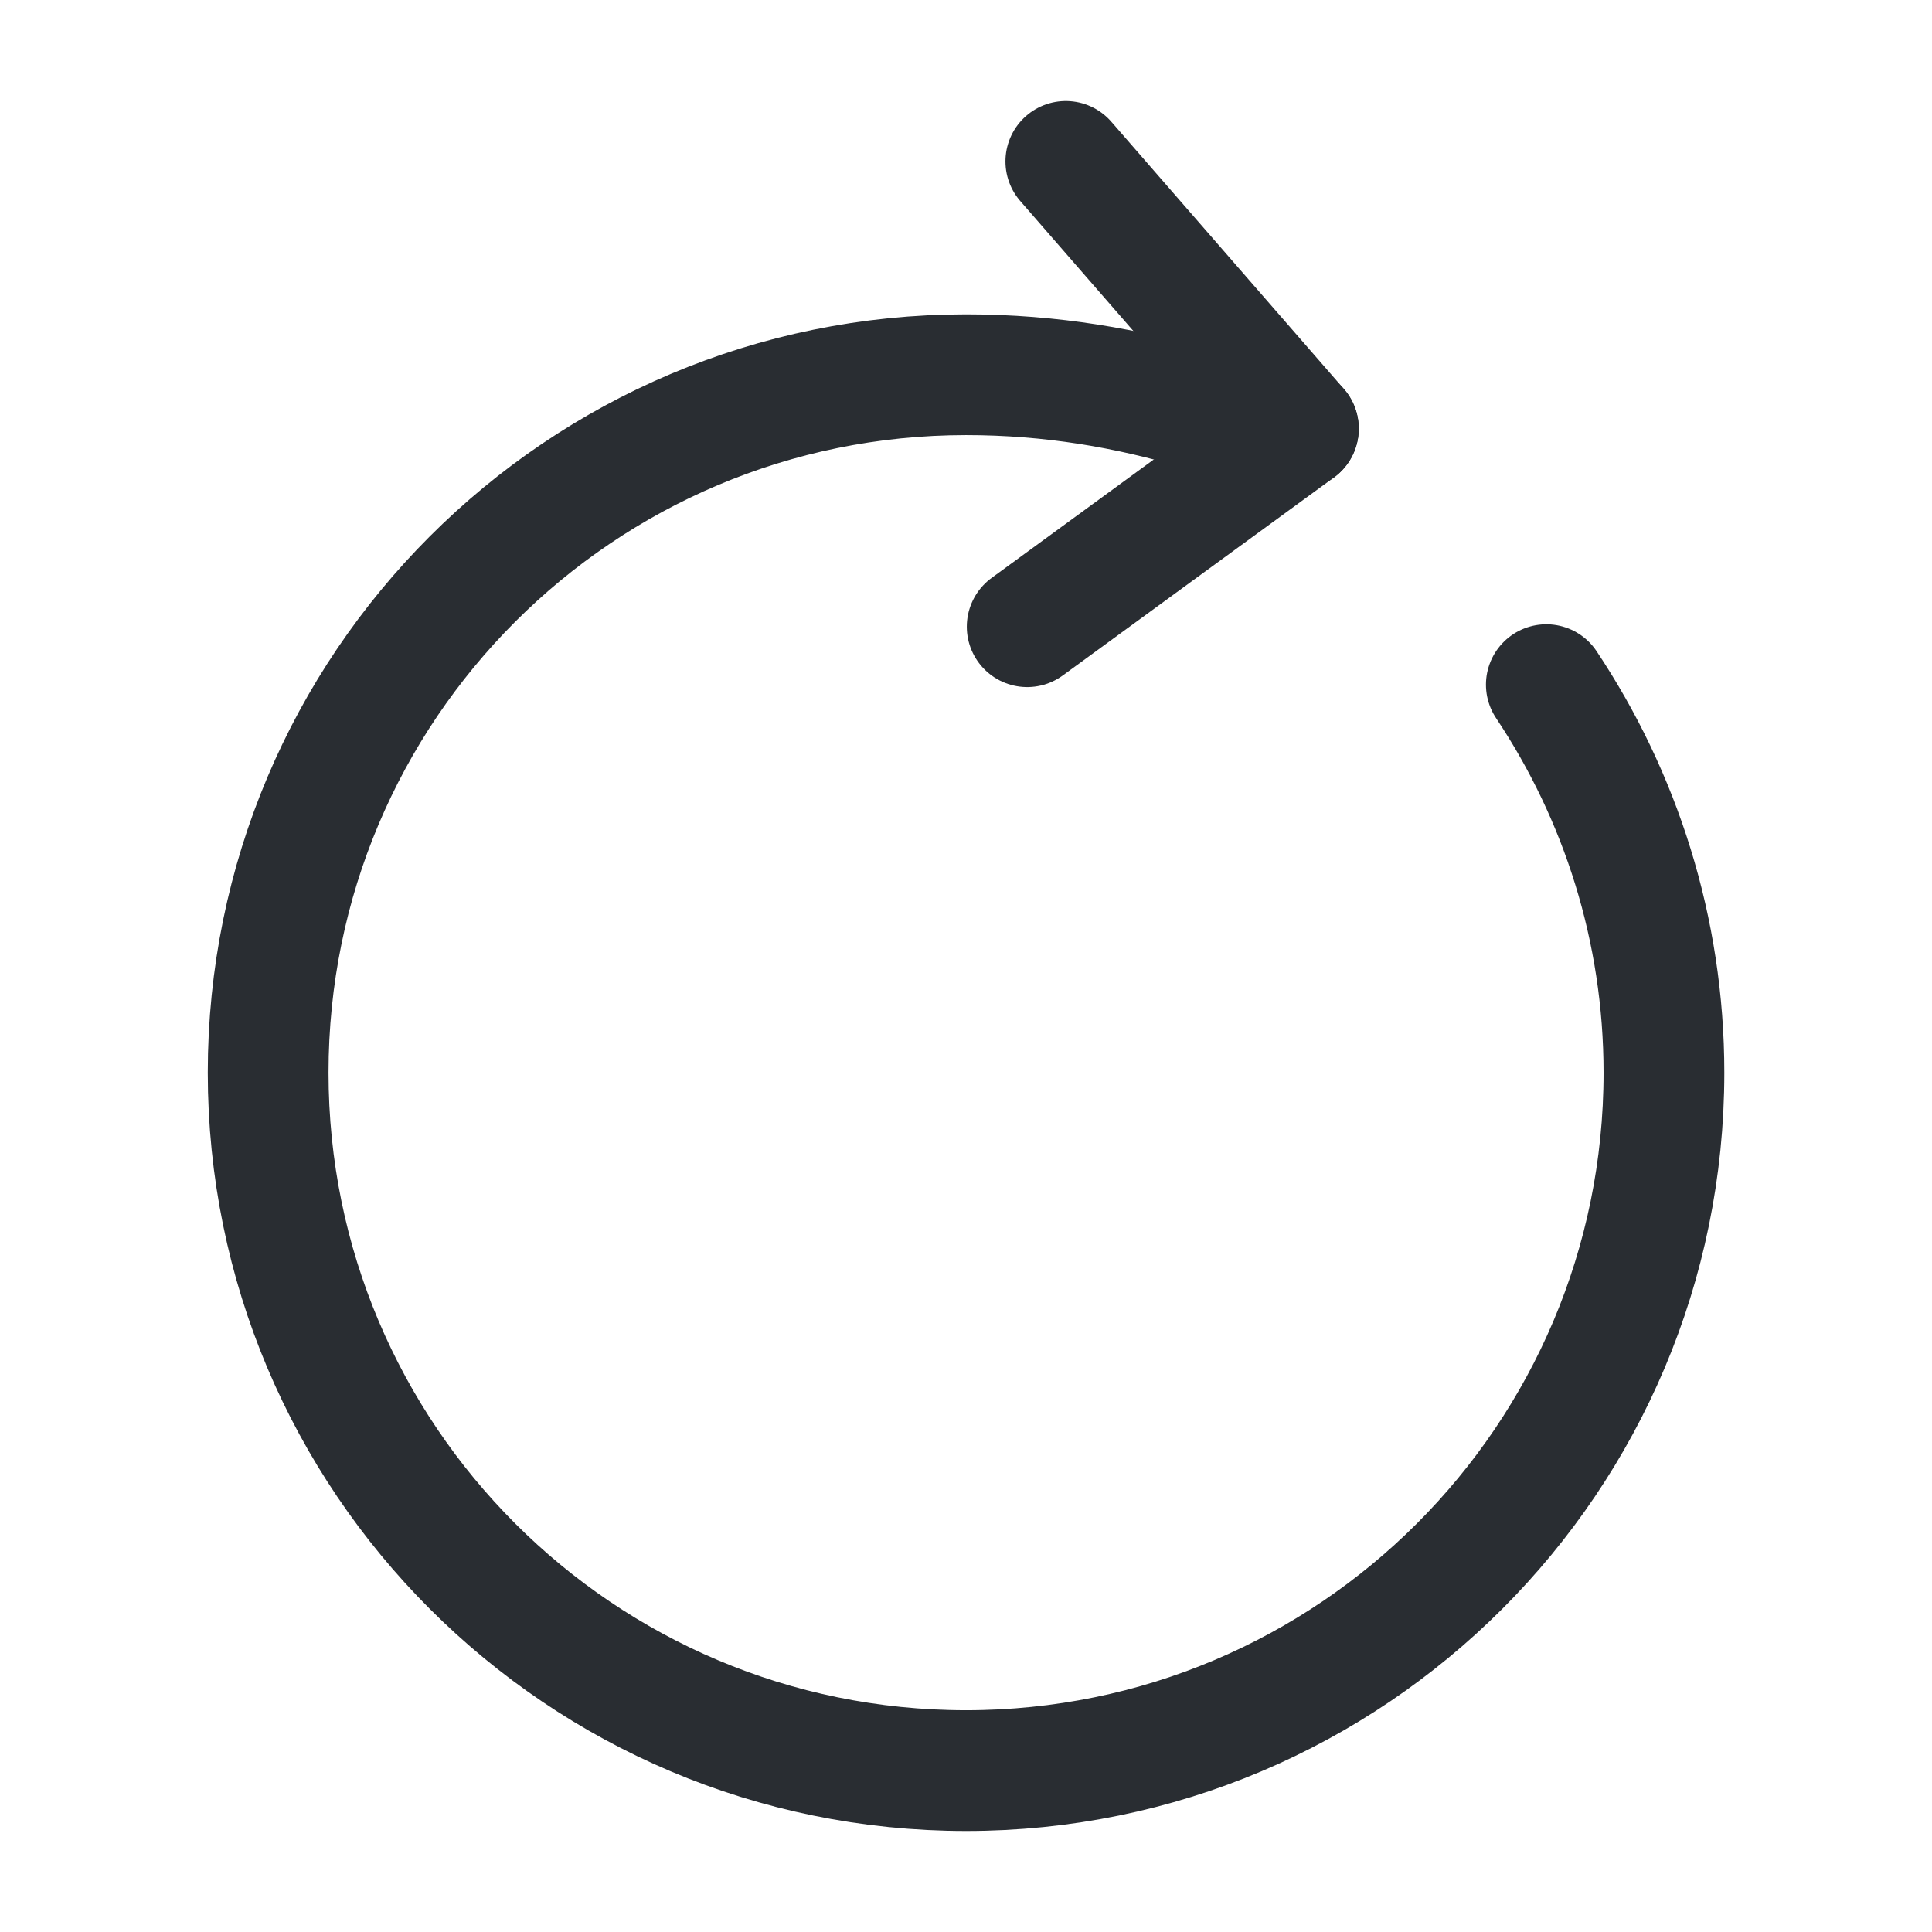
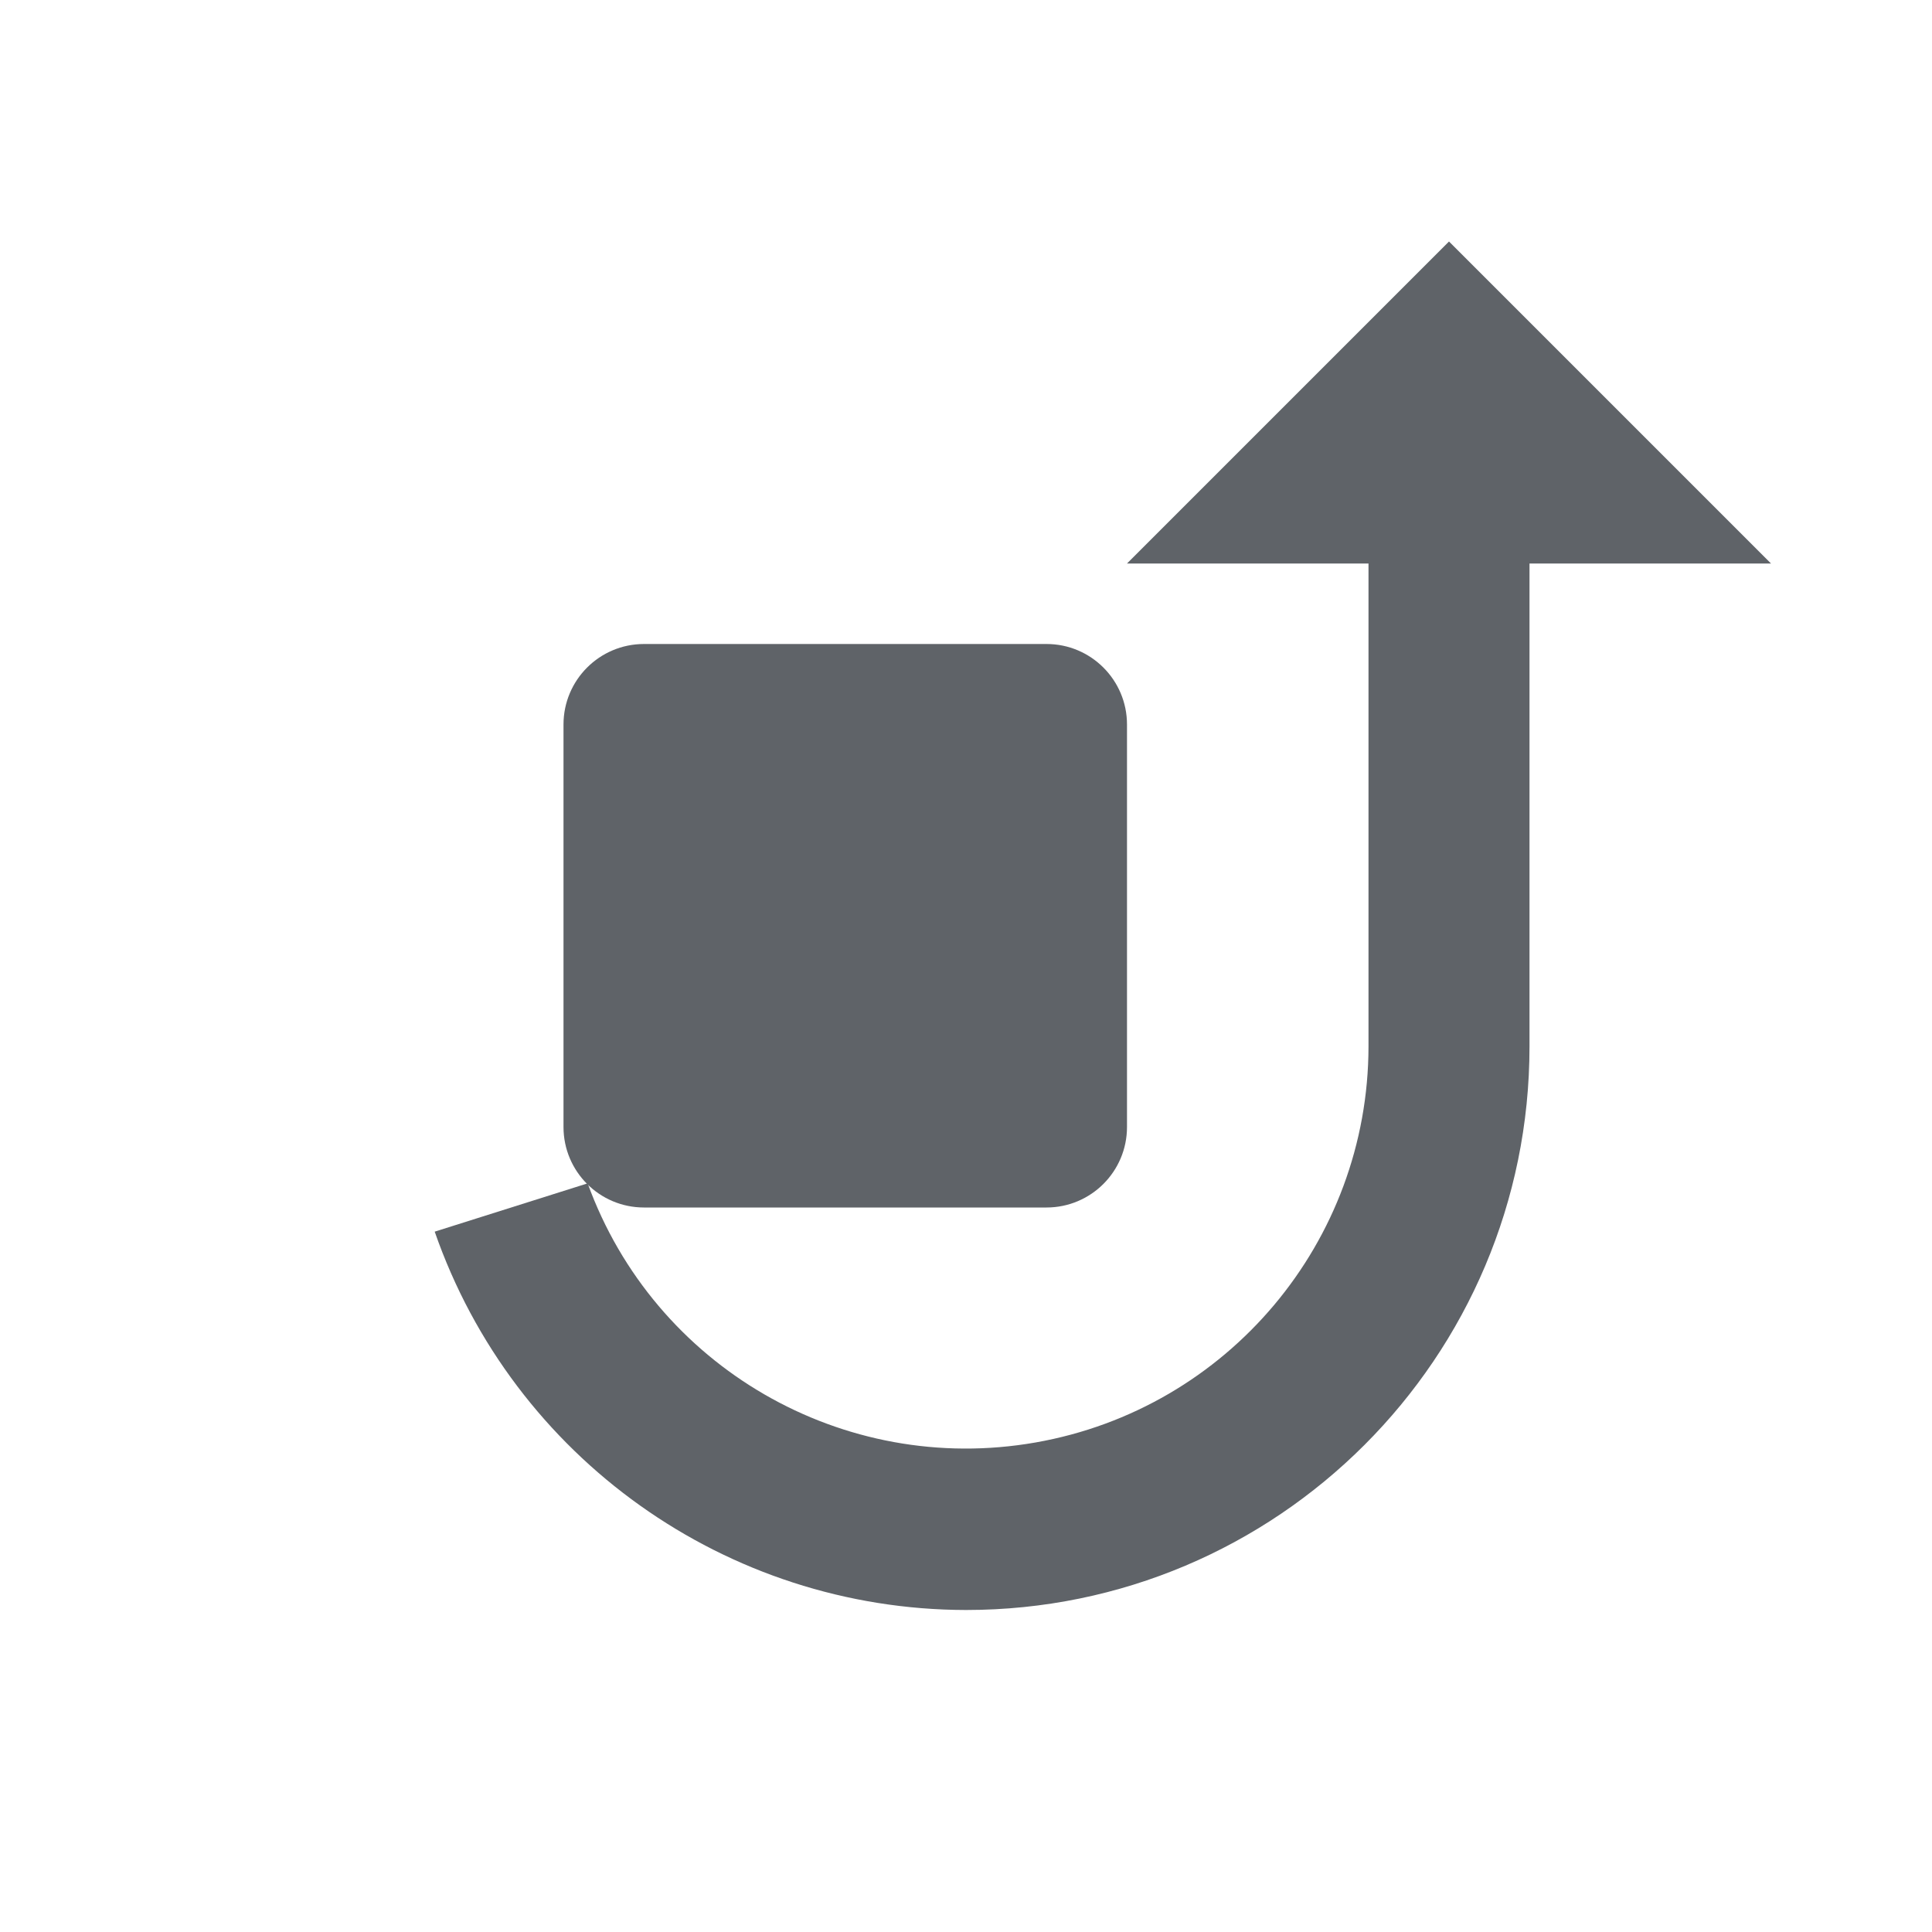
- <svg xmlns="http://www.w3.org/2000/svg" version="1.1" id="Vrstva_1" x="0px" y="0px" width="24px" height="24px" viewBox="0 0 24 24" enable-background="new 0 0 24 24" xml:space="preserve">
-   <g>
-     <path fill="none" stroke="#292D32" stroke-width="1.5" stroke-linecap="round" stroke-linejoin="round" d="M14.891,5.085   c-0.871-0.26-1.83-0.43-2.89-0.43c-4.792,0-8.67,3.88-8.67,8.67c0,4.789,3.879,8.67,8.67,8.67c4.789,0,8.669-3.881,8.669-8.67   c0-1.78-0.541-3.44-1.461-4.82" />
-     <path fill="none" stroke="#292D32" stroke-width="1.5" stroke-linecap="round" stroke-linejoin="round" d="M16.129,5.325   l-2.889-3.32" />
-     <path fill="none" stroke="#292D32" stroke-width="1.5" stroke-linecap="round" stroke-linejoin="round" d="M16.129,5.325   l-3.369,2.46" />
+ <svg xmlns="http://www.w3.org/2000/svg" width="24" height="24" viewBox="0 0 24 24">
+   <g fill="#5F6368">
+     <path d="M17 7h-3l4-4 4 4h-3v6a7 7 0 0 1-7 7 7 7 0 0 1-6.6-4.7l1.9-.6A5 5 0 0 0 17 13V7z" />
+     <rect x="7" y="8" width="7" height="7" rx="1" />
  </g>
</svg>
